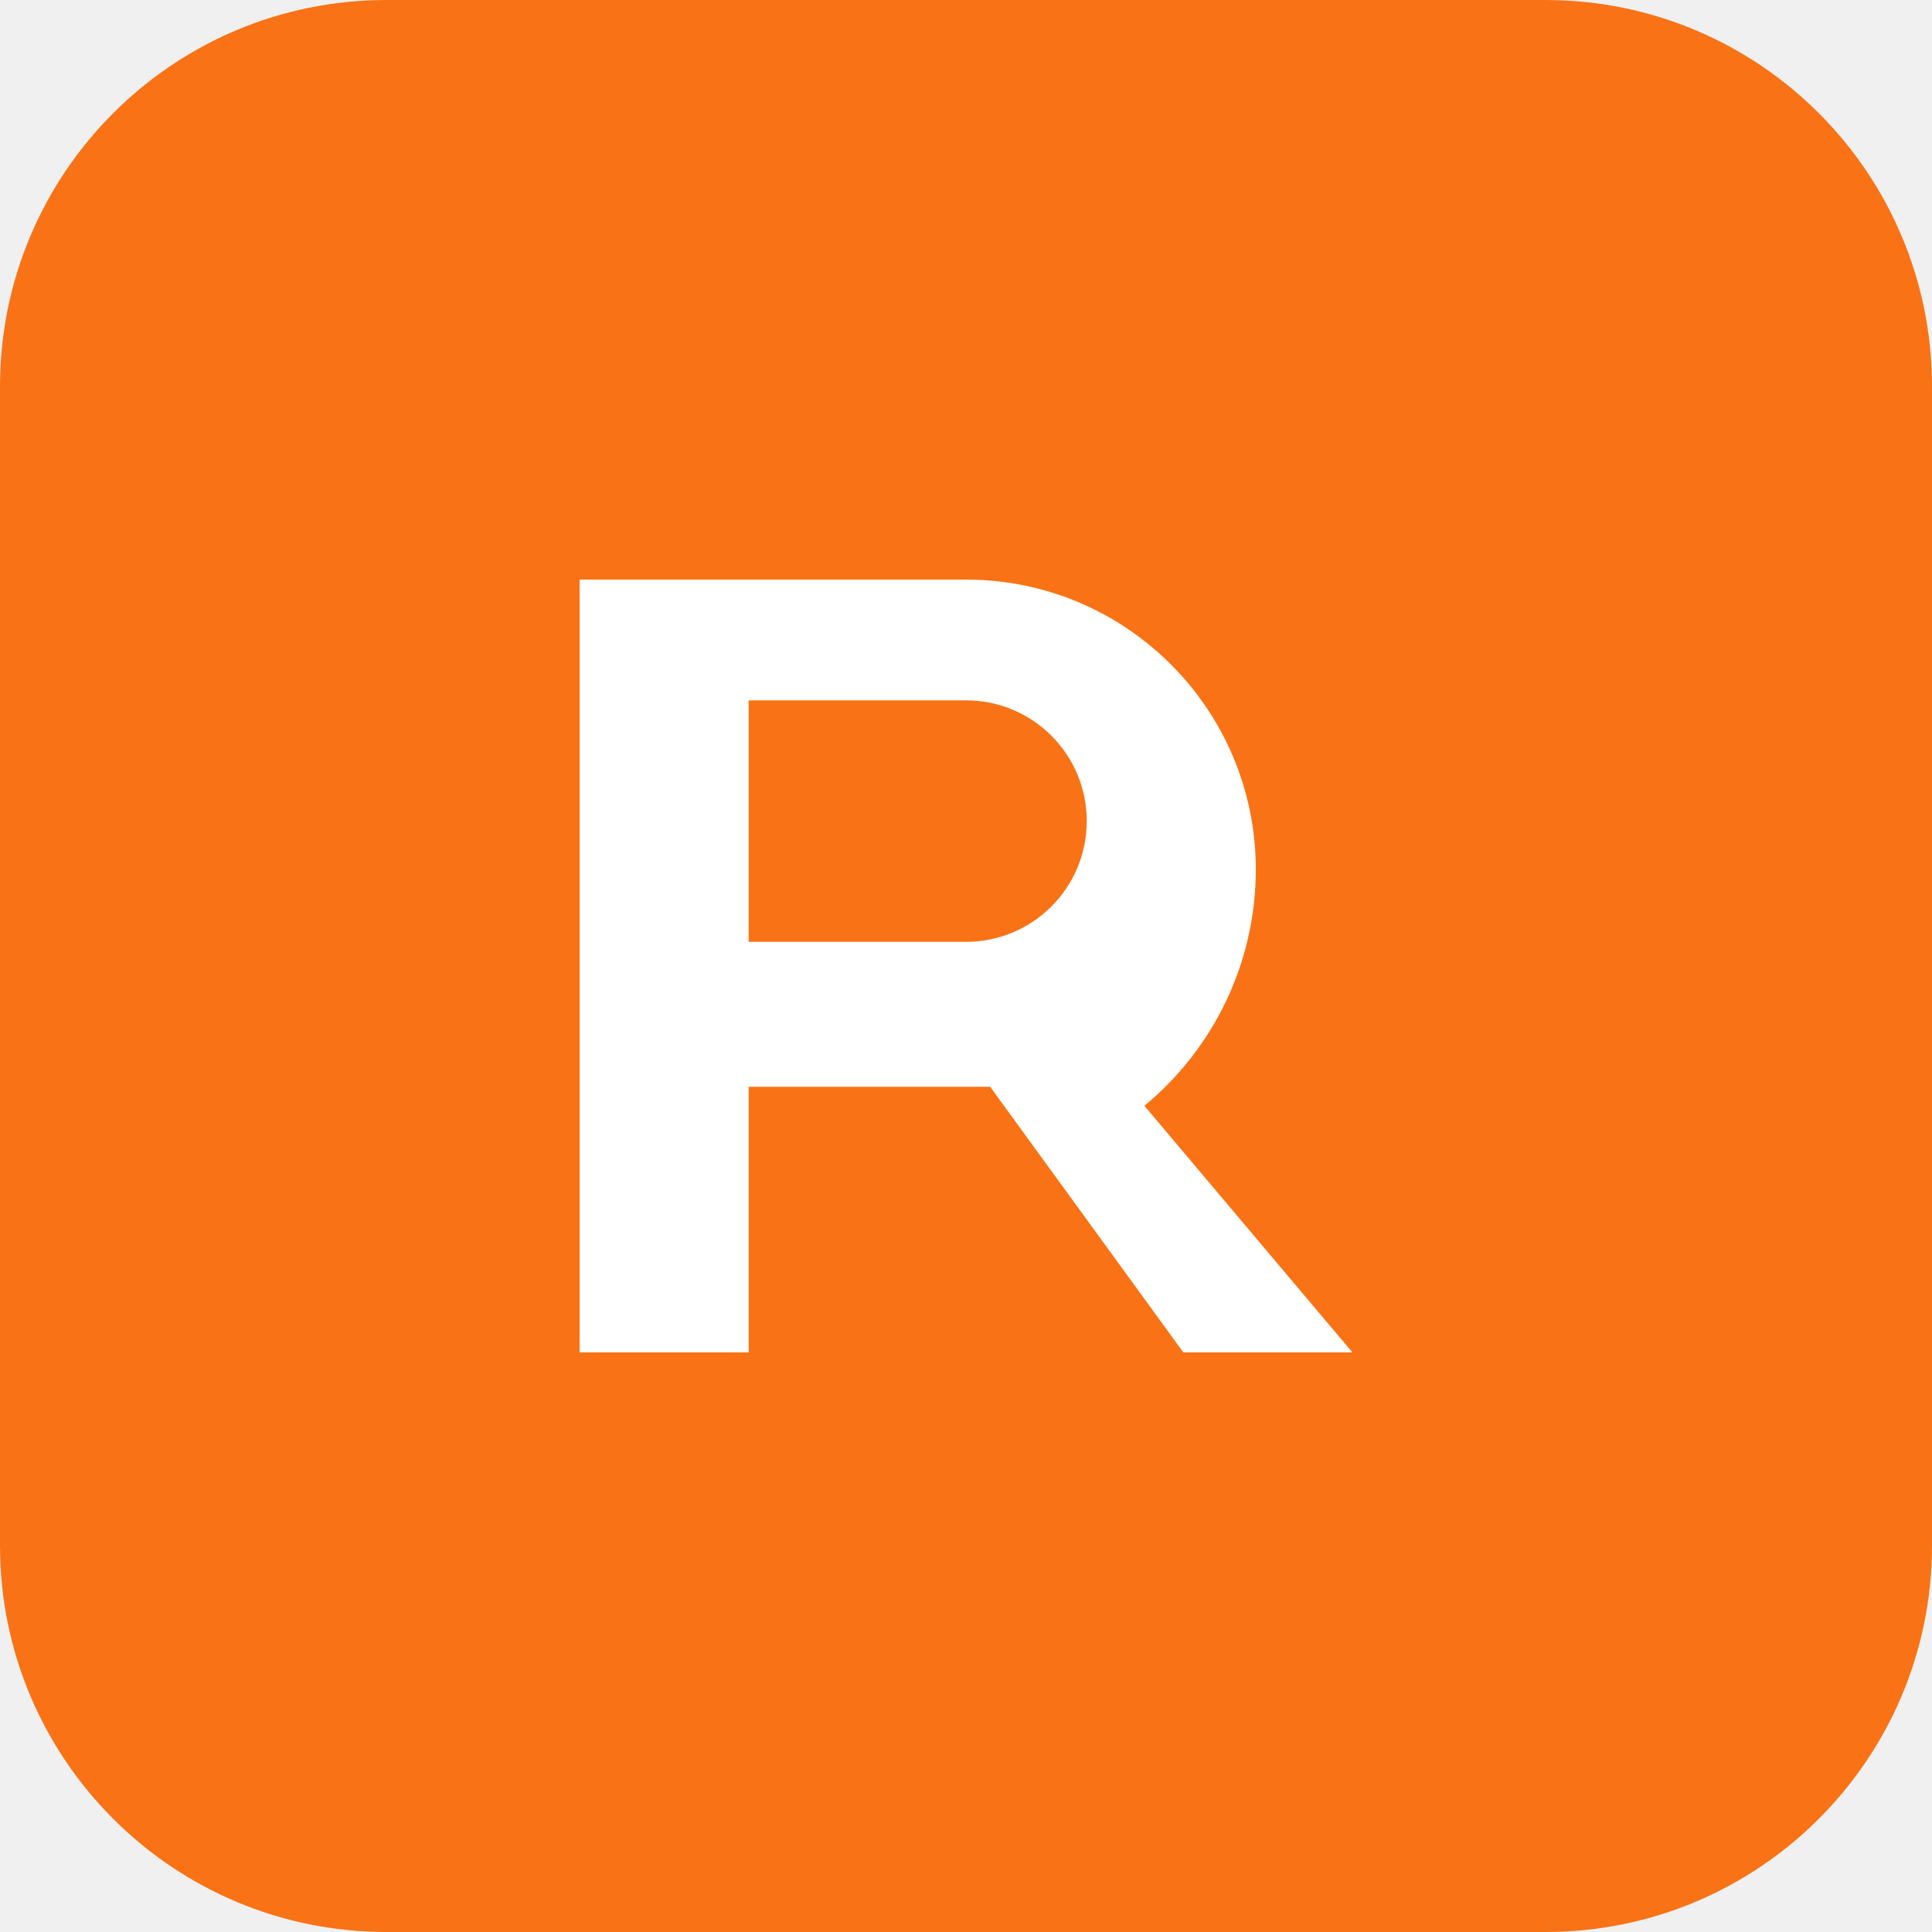
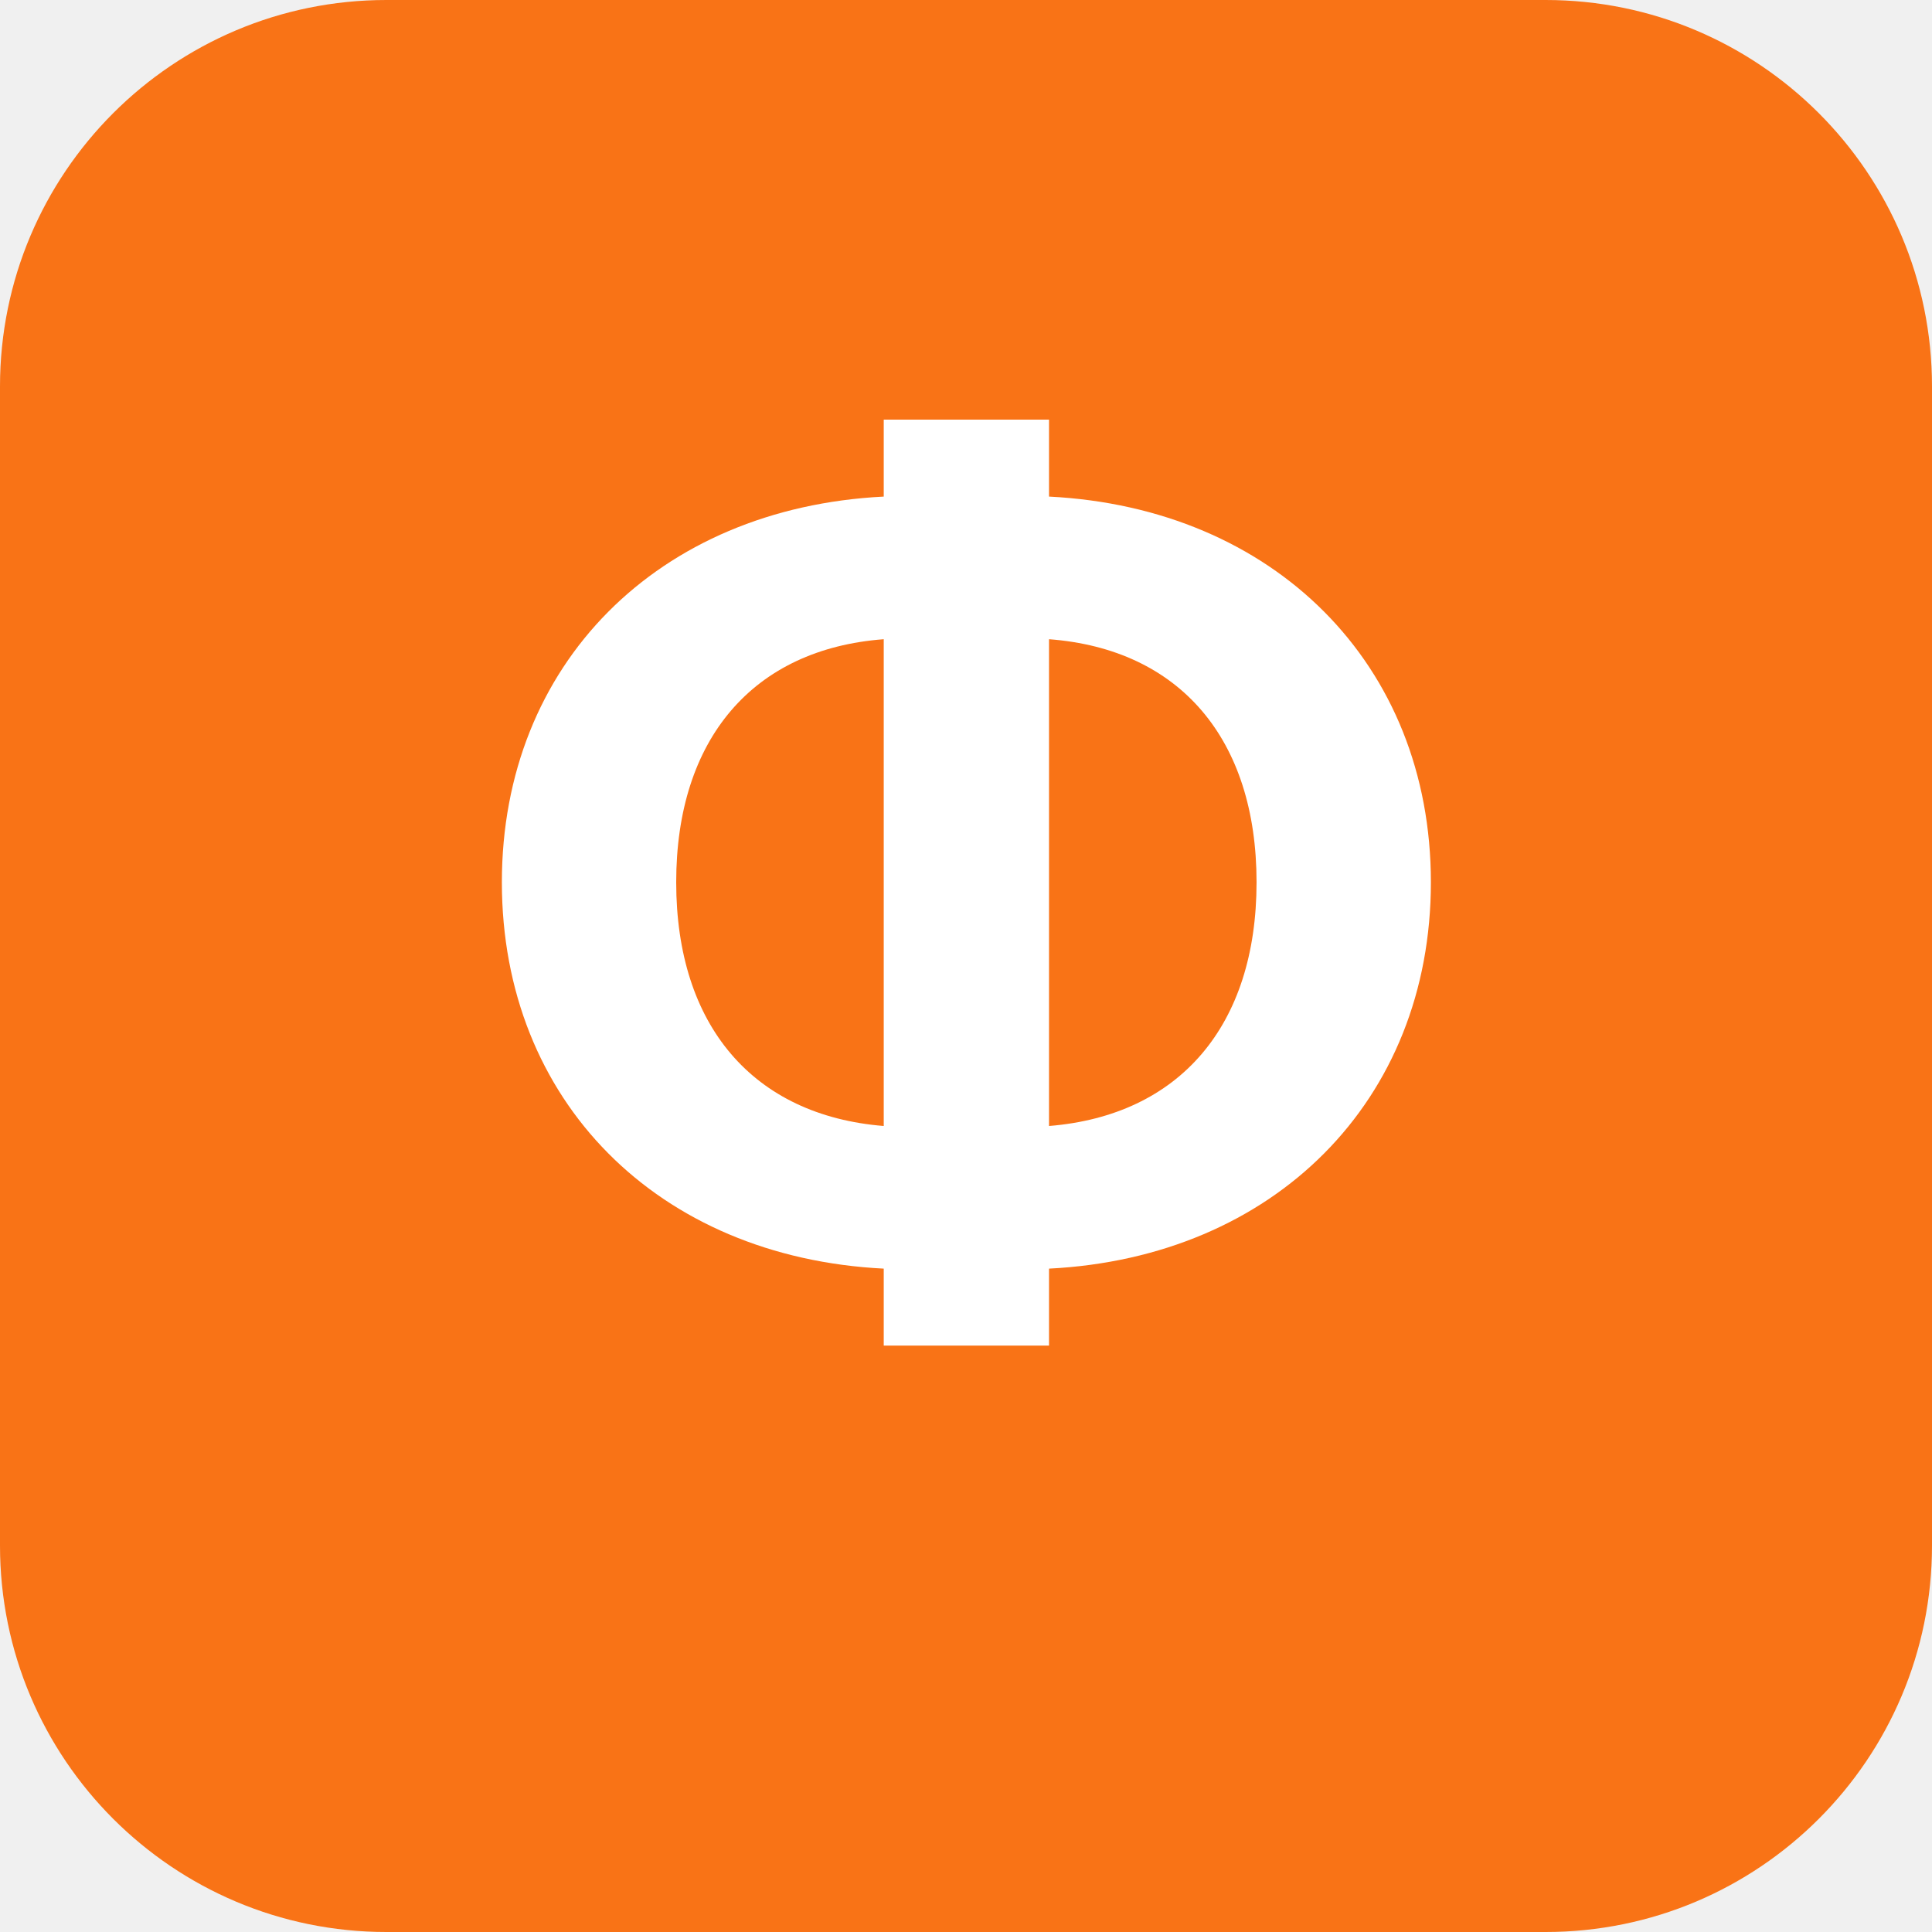
<svg xmlns="http://www.w3.org/2000/svg" width="40" height="40" viewBox="0 0 40 40" fill="none">
  <rect width="40" height="40" rx="8" fill="#F97316" />
-   <path d="M12 12H20C23.314 12 26 14.686 26 18C26 19.959 25.105 21.73 23.693 22.894L28 28H24.5L20.5 22.5H15.5V28H12V12ZM15.5 15V19.5H20C21.381 19.5 22.5 18.381 22.5 17C22.5 15.619 21.381 14.5 20 14.5H15.5V15Z" fill="white" />
+   <text x="20" y="27" text-anchor="middle" fill="white" font-size="24" font-family="Inter, Arial, sans-serif" font-weight="700">Φ</text>
</svg>
